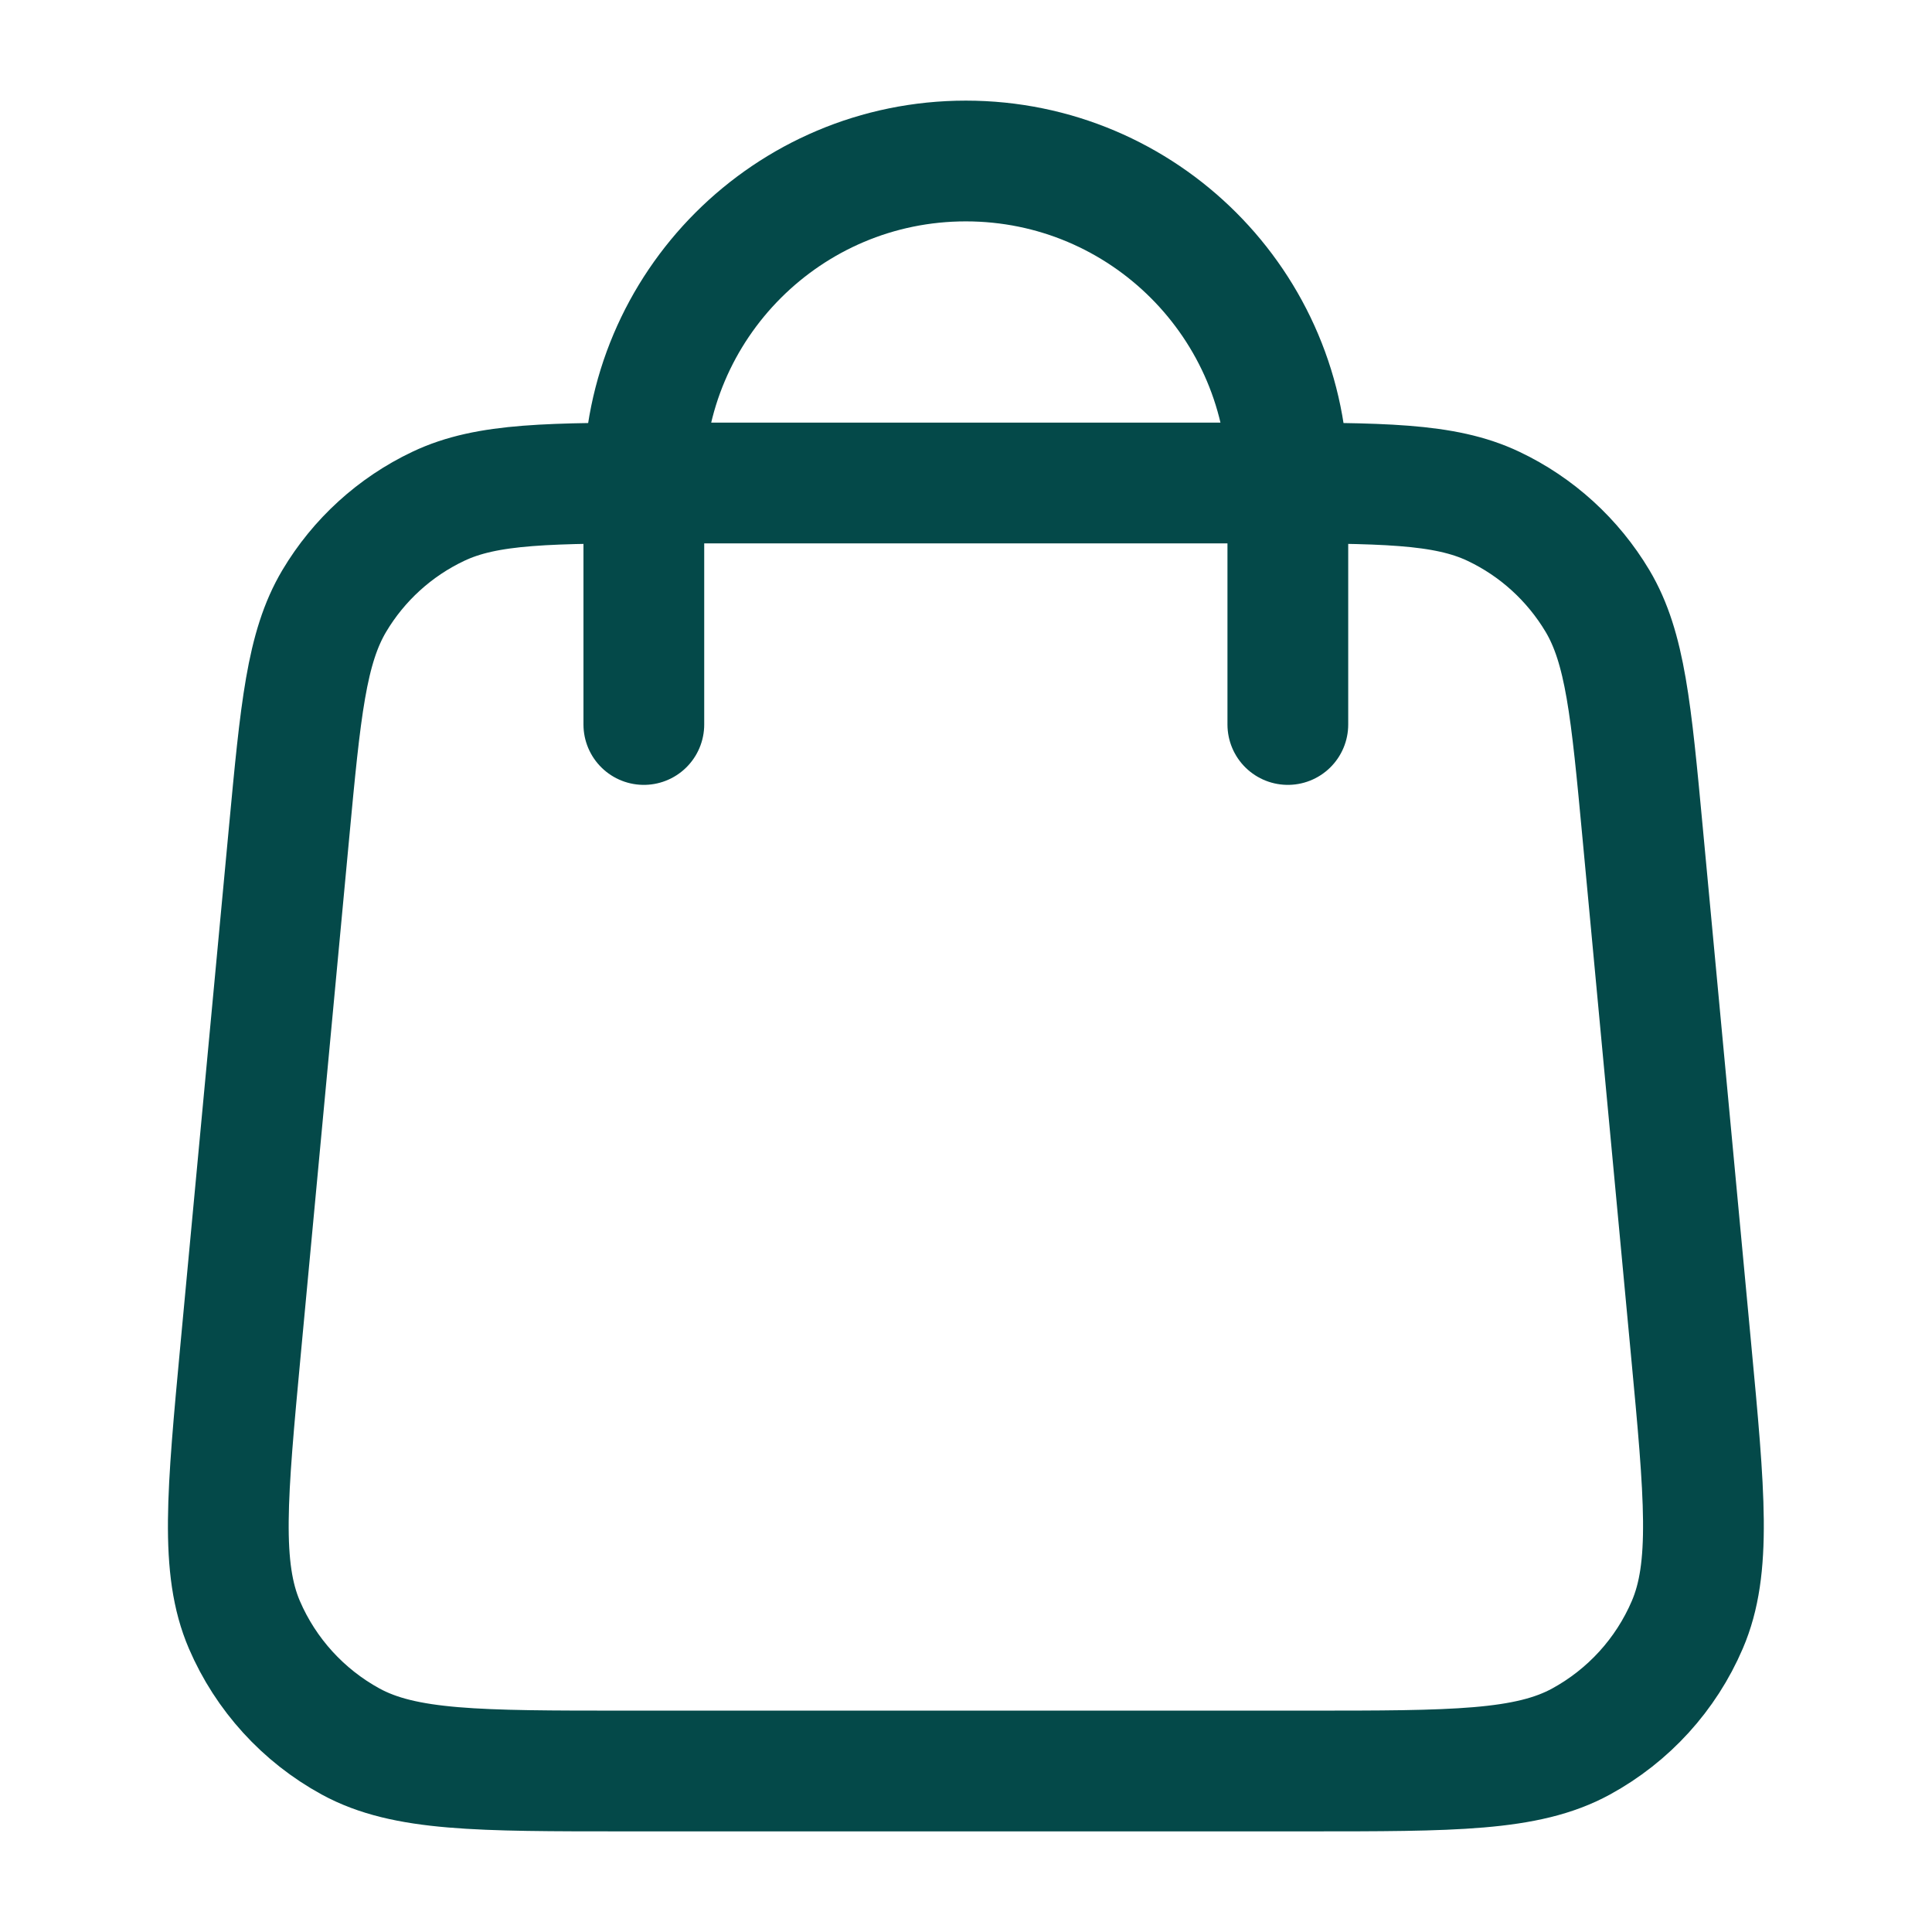
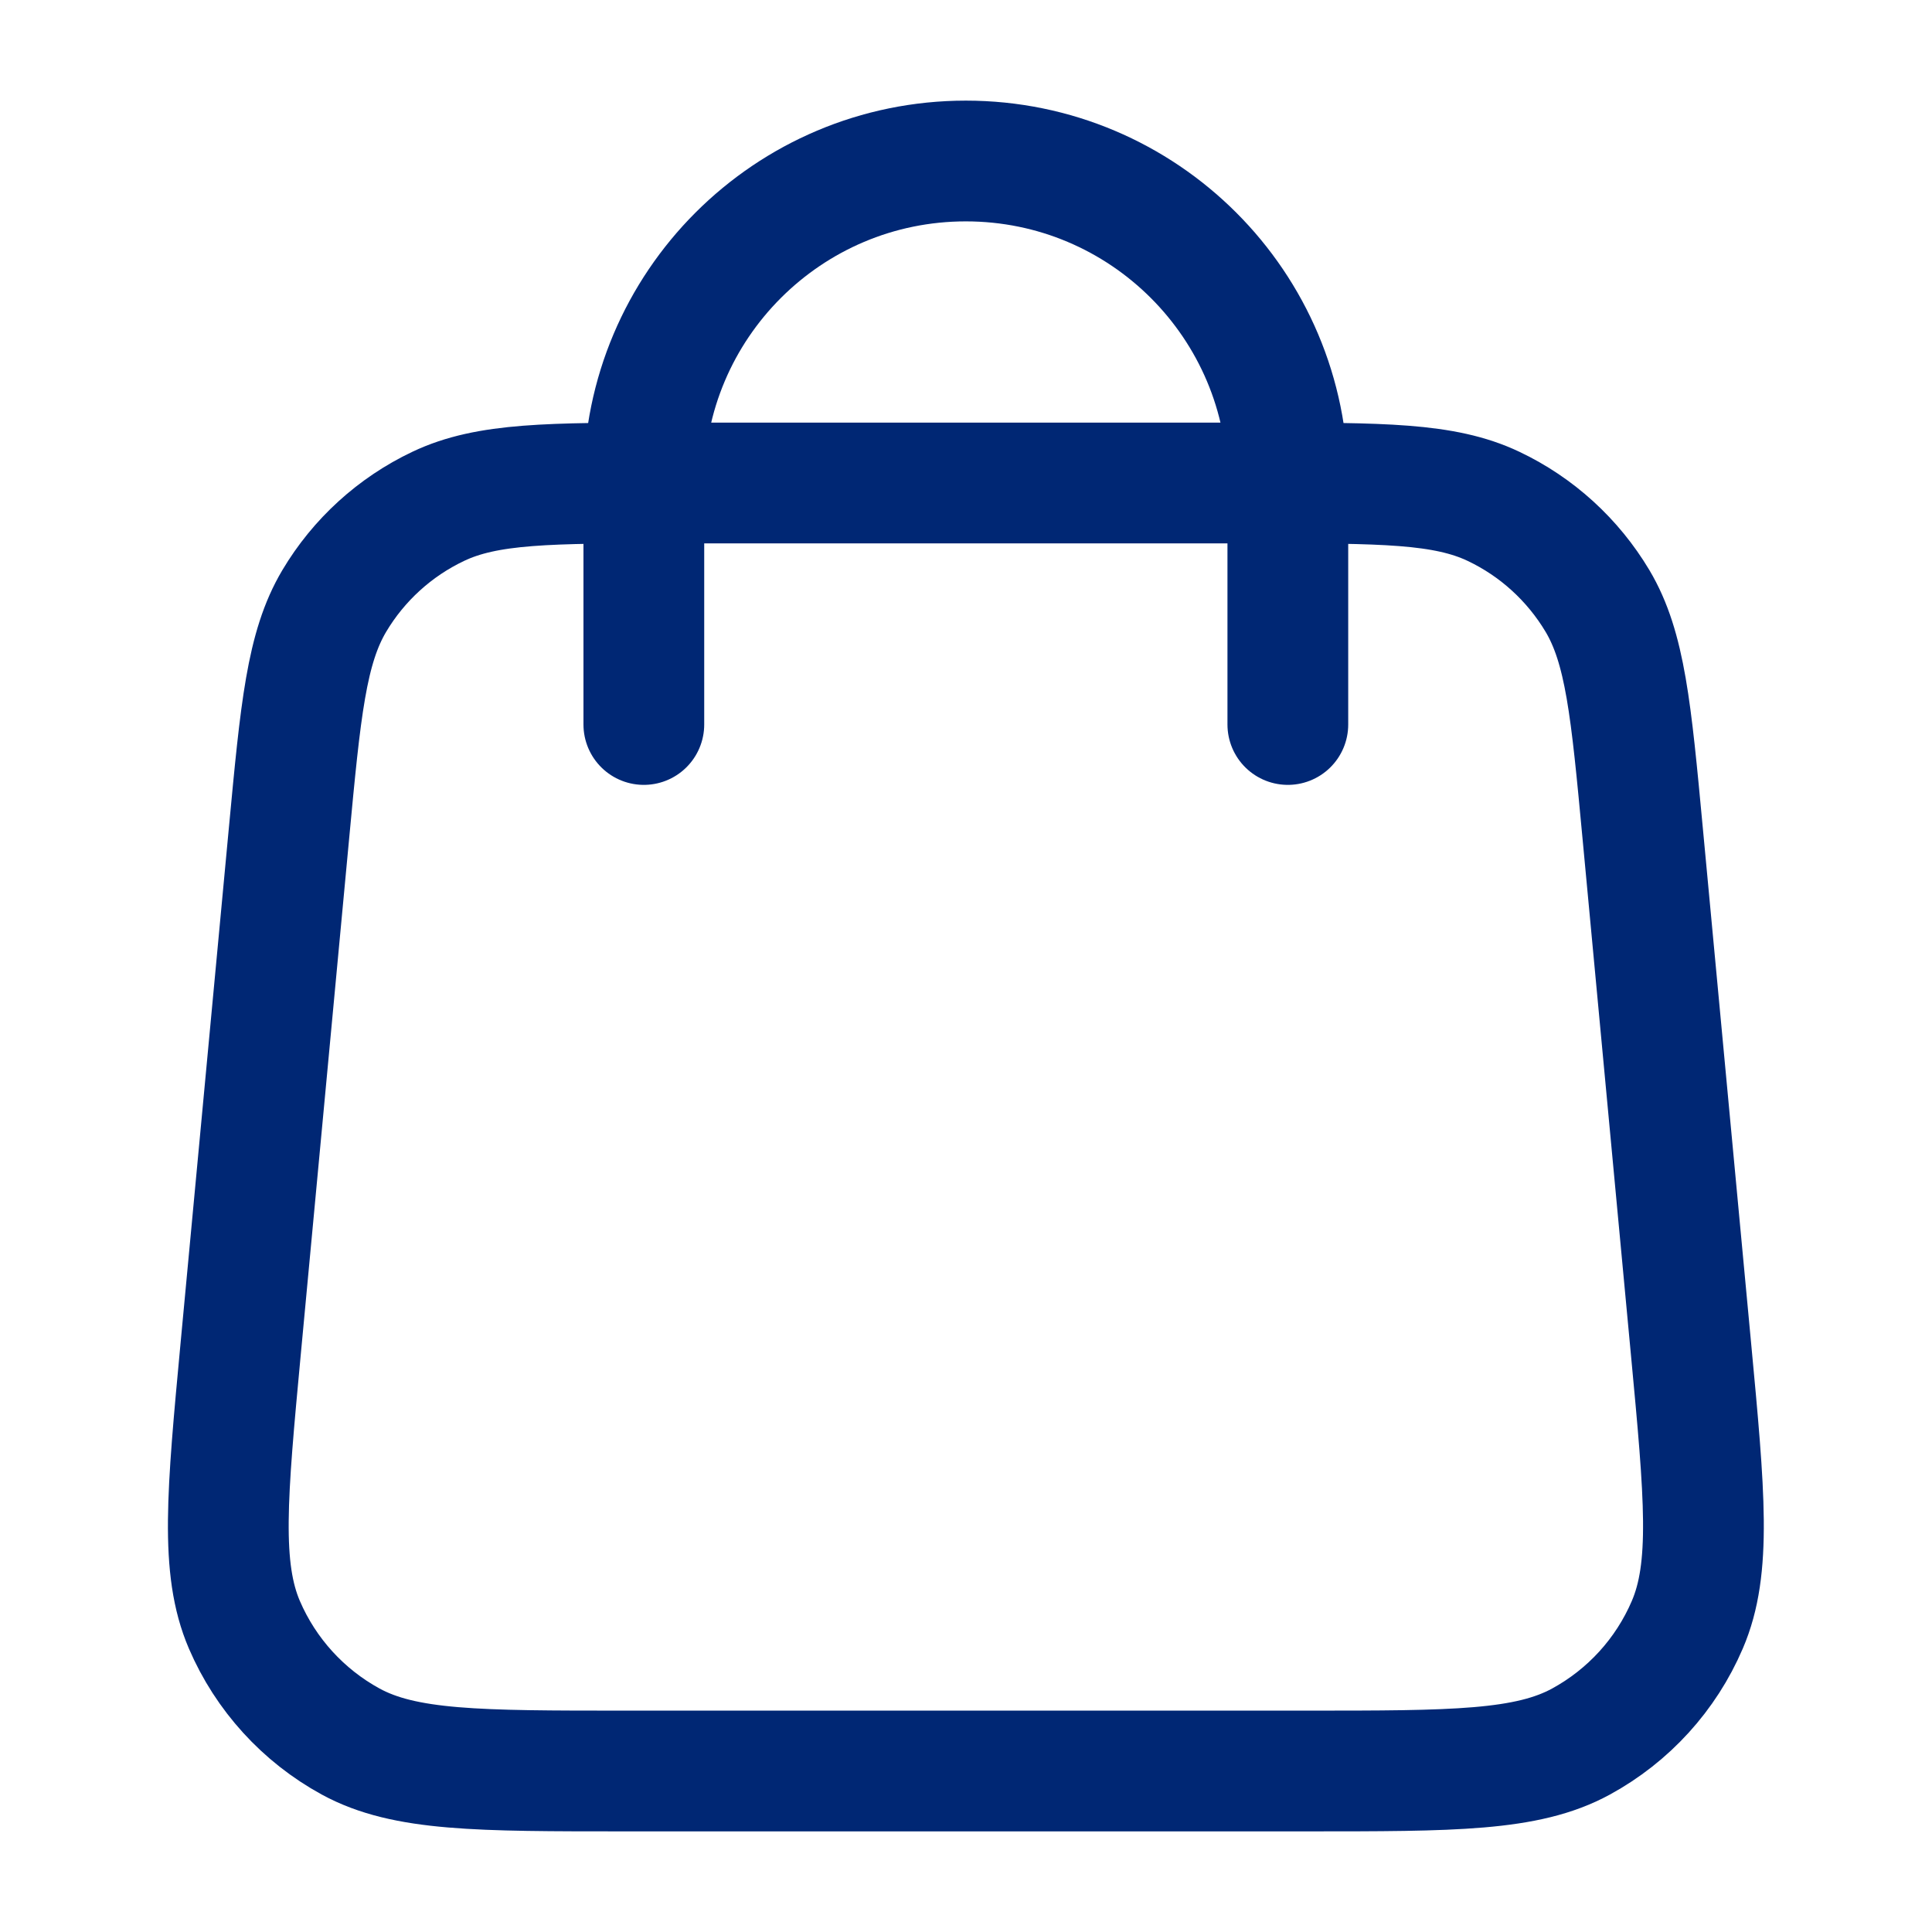
<svg xmlns="http://www.w3.org/2000/svg" width="24" height="24" viewBox="0 0 24 24" fill="none">
-   <path d="M15.998 9V6C15.998 3.791 14.208 2 11.998 2C9.789 2 7.998 3.791 7.998 6V9M3.59 10.352L2.99 16.752C2.82 18.572 2.735 19.482 3.036 20.184C3.302 20.802 3.767 21.312 4.356 21.634C5.028 22 5.942 22 7.769 22H16.227C18.055 22 18.969 22 19.64 21.634C20.23 21.312 20.695 20.802 20.96 20.184C21.262 19.482 21.177 18.572 21.006 16.752L20.406 10.352C20.262 8.815 20.19 8.047 19.845 7.466C19.54 6.955 19.091 6.545 18.553 6.29C17.942 6 17.171 6 15.627 6L8.369 6C6.826 6 6.054 6 5.444 6.29C4.906 6.545 4.456 6.955 4.152 7.466C3.807 8.047 3.734 8.815 3.59 10.352Z" stroke="#044949" stroke-width="1.5" stroke-linecap="round" stroke-linejoin="round" />
+   <path d="M15.998 9V6C15.998 3.791 14.208 2 11.998 2C9.789 2 7.998 3.791 7.998 6V9M3.59 10.352L2.99 16.752C2.82 18.572 2.735 19.482 3.036 20.184C3.302 20.802 3.767 21.312 4.356 21.634C5.028 22 5.942 22 7.769 22H16.227C18.055 22 18.969 22 19.64 21.634C20.23 21.312 20.695 20.802 20.96 20.184C21.262 19.482 21.177 18.572 21.006 16.752L20.406 10.352C20.262 8.815 20.19 8.047 19.845 7.466C19.54 6.955 19.091 6.545 18.553 6.29C17.942 6 17.171 6 15.627 6L8.369 6C6.826 6 6.054 6 5.444 6.29C4.906 6.545 4.456 6.955 4.152 7.466C3.807 8.047 3.734 8.815 3.59 10.352Z" stroke="#002774" stroke-width="1.5" stroke-linecap="round" stroke-linejoin="round" />
</svg>
